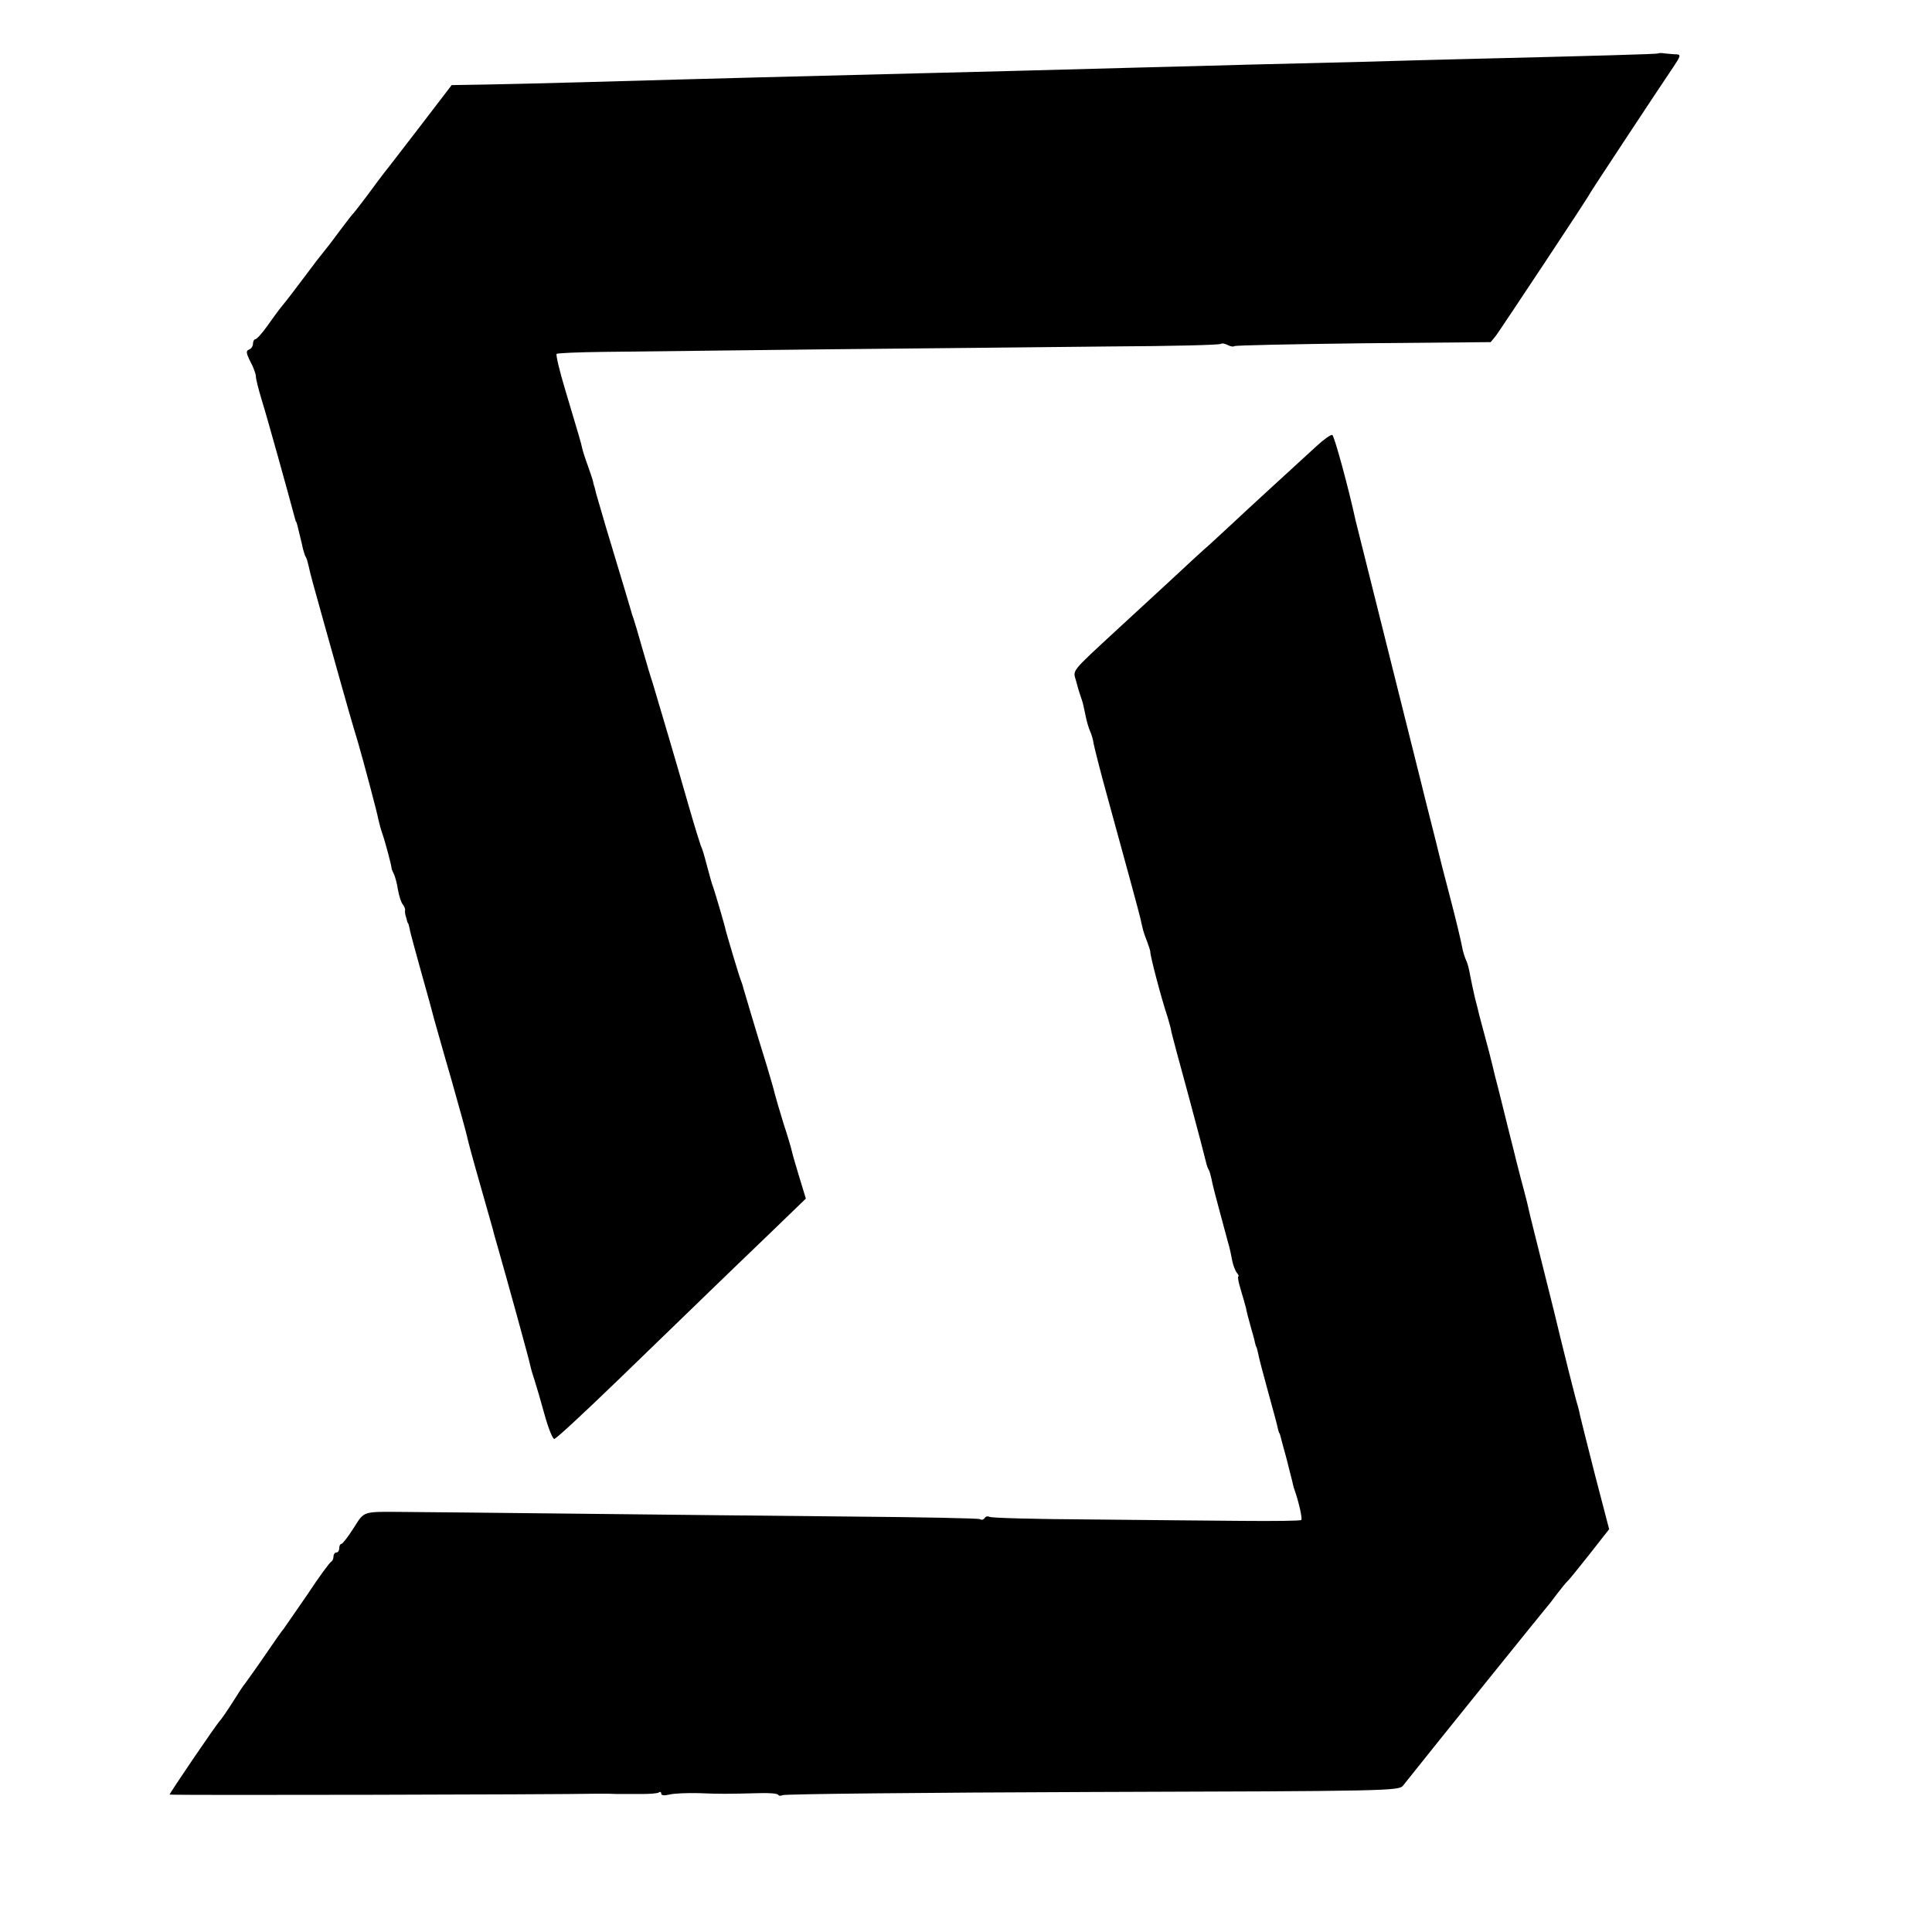
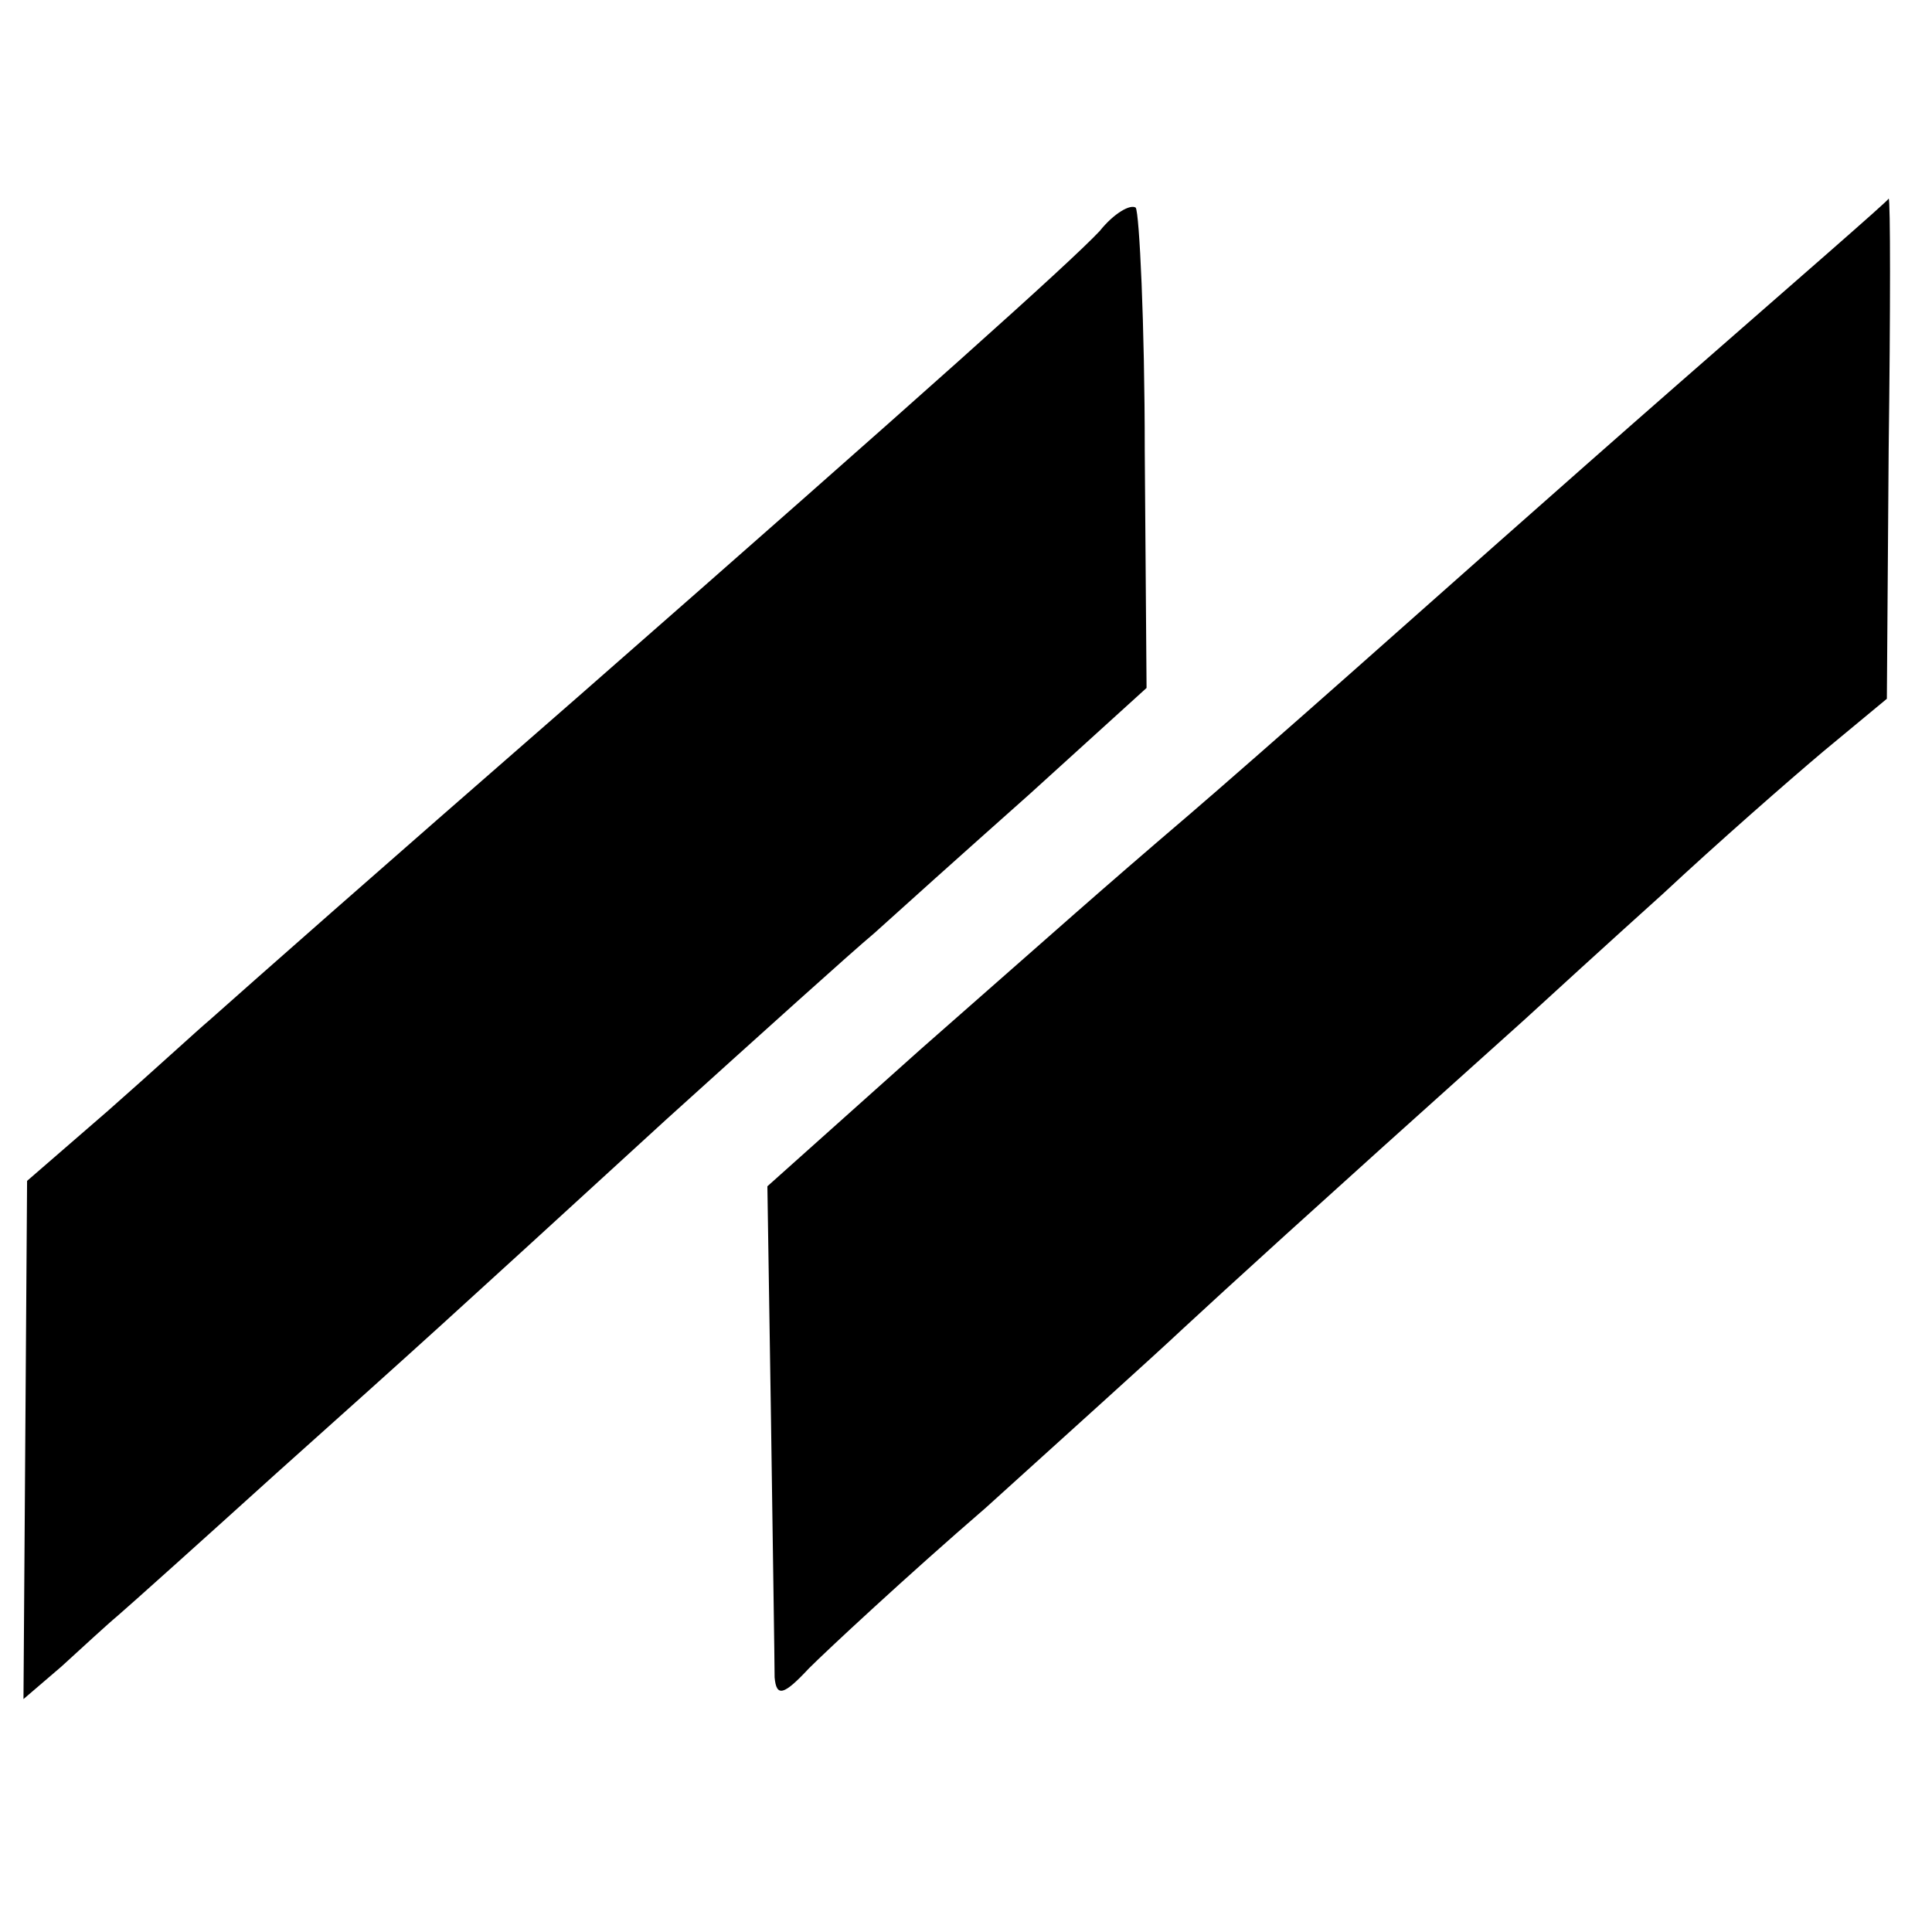
- <svg xmlns="http://www.w3.org/2000/svg" version="1.0" width="672pt" height="672pt" viewBox="0 0 672 672" preserveAspectRatio="xMidYMid meet">
-   <g transform="translate(0,672) scale(0.1,-0.1)" fill="#000000" stroke="none">
-     <path d="M5767 6534 c-2 -2 -203 -8 -657 -19 -74 -2 -241 -6 -370 -10 -129 -3 -311 -8 -405 -10 -93 -3 -262 -7 -375 -10 -364 -10 -561 -15 -765 -20 -397 -10 -680 -17 -1170 -31 -115 -3 -265 -7 -332 -8 l-122 -2 -111 -145 c-61 -79 -116 -151 -123 -159 -7 -9 -32 -42 -56 -75 -25 -33 -47 -62 -50 -65 -4 -3 -26 -32 -51 -65 -24 -33 -49 -65 -55 -72 -13 -16 -22 -27 -75 -98 -25 -33 -49 -65 -55 -72 -23 -28 -32 -40 -64 -85 -19 -27 -38 -48 -43 -48 -4 0 -8 -7 -8 -15 0 -9 -6 -18 -14 -21 -11 -4 -10 -12 5 -42 11 -20 19 -43 19 -51 0 -9 9 -45 20 -81 20 -64 94 -331 115 -410 2 -8 4 -15 5 -15 1 0 3 -7 5 -15 2 -8 6 -25 9 -37 3 -13 8 -32 10 -43 3 -11 7 -24 10 -28 3 -5 7 -19 10 -33 4 -20 17 -68 51 -189 35 -125 96 -343 104 -368 5 -18 11 -36 12 -40 1 -4 3 -11 5 -17 15 -51 67 -245 70 -265 3 -14 9 -36 14 -50 9 -25 32 -111 32 -120 0 -3 4 -12 8 -20 4 -8 11 -33 14 -54 4 -22 11 -45 17 -52 5 -6 9 -16 8 -20 -1 -5 0 -12 1 -16 1 -5 4 -12 5 -18 1 -5 3 -11 5 -12 1 -2 3 -10 5 -19 1 -10 20 -77 40 -150 21 -74 41 -147 45 -164 5 -16 31 -111 60 -210 28 -99 53 -189 55 -200 2 -11 22 -85 45 -165 23 -80 42 -149 44 -155 1 -5 9 -35 18 -65 32 -112 110 -394 113 -412 2 -10 9 -33 15 -51 6 -18 21 -70 34 -117 13 -47 28 -85 34 -85 6 0 106 93 224 207 117 113 258 250 313 303 55 53 153 148 219 211 l119 115 -22 72 c-12 40 -24 80 -26 90 -2 10 -15 55 -30 100 -14 45 -27 91 -30 102 -2 11 -16 58 -30 105 -33 105 -76 252 -80 265 -1 6 -5 17 -8 25 -7 17 -49 159 -53 175 -2 13 -35 124 -42 145 -8 22 -10 31 -22 75 -13 49 -15 56 -23 75 -3 8 -22 69 -41 135 -42 148 -114 390 -126 430 -6 17 -22 71 -36 120 -14 50 -28 97 -31 105 -3 8 -7 20 -8 25 -3 10 -29 99 -87 290 -16 55 -32 109 -35 120 -2 11 -6 25 -8 30 -1 6 -3 13 -4 17 -1 4 -9 27 -17 50 -9 24 -17 50 -19 59 -4 19 -9 36 -59 203 -20 66 -33 122 -30 125 3 3 76 6 162 7 86 1 436 5 777 9 341 3 788 8 993 10 205 1 376 5 379 9 3 3 13 1 23 -4 10 -5 20 -7 23 -4 3 3 205 7 448 10 l444 4 18 22 c17 23 327 490 327 495 0 2 244 372 291 441 24 36 26 42 11 43 -9 0 -27 2 -40 3 -12 2 -23 2 -25 0z" />
-     <path d="M4580 5169 c-96 -88 -247 -226 -300 -276 -30 -28 -65 -60 -76 -70 -12 -10 -72 -65 -134 -123 -63 -58 -143 -132 -179 -165 -171 -158 -159 -144 -148 -184 5 -20 12 -43 15 -51 8 -23 8 -22 17 -65 4 -22 12 -48 16 -57 5 -10 11 -30 13 -45 3 -15 23 -95 46 -178 67 -244 109 -398 116 -427 2 -10 6 -26 8 -35 2 -10 9 -31 16 -48 6 -16 11 -32 11 -35 -1 -13 39 -165 60 -227 5 -18 12 -40 13 -50 2 -10 29 -112 61 -228 31 -115 58 -218 60 -228 2 -9 6 -21 9 -25 3 -5 7 -19 10 -33 2 -13 14 -60 26 -104 12 -44 26 -96 31 -115 6 -19 12 -48 15 -65 3 -16 11 -36 16 -42 6 -7 8 -13 5 -13 -3 0 1 -21 9 -47 8 -27 16 -55 18 -63 1 -8 8 -35 15 -60 7 -25 15 -52 16 -60 2 -8 4 -15 5 -15 1 0 3 -10 6 -22 2 -13 18 -73 35 -135 17 -62 33 -120 34 -128 2 -8 4 -15 5 -15 1 0 3 -7 5 -15 2 -8 11 -42 20 -74 8 -33 17 -67 19 -75 2 -9 5 -23 8 -31 15 -42 29 -103 24 -107 -3 -3 -96 -4 -208 -3 -112 1 -352 3 -534 5 -182 1 -336 5 -342 9 -6 3 -13 2 -17 -4 -4 -6 -11 -8 -16 -4 -5 3 -206 7 -447 9 -240 2 -671 7 -957 10 -286 3 -554 6 -595 6 -152 1 -141 5 -180 -56 -19 -30 -38 -54 -42 -55 -5 0 -8 -7 -8 -15 0 -8 -4 -15 -10 -15 -5 0 -10 -6 -10 -14 0 -8 -4 -16 -8 -18 -4 -1 -42 -52 -82 -113 -41 -60 -79 -114 -83 -120 -5 -5 -35 -48 -67 -95 -32 -47 -63 -89 -67 -95 -5 -5 -24 -34 -42 -63 -19 -30 -39 -59 -45 -66 -14 -14 -176 -253 -176 -258 0 -3 1357 0 1485 3 6 0 24 0 40 0 17 -1 39 -1 50 -1 11 0 42 0 68 0 27 0 53 2 58 5 5 4 9 2 9 -4 0 -6 11 -7 28 -3 15 4 61 6 102 5 73 -3 95 -3 213 0 33 1 61 -1 64 -6 2 -4 9 -4 15 -1 6 4 491 9 1077 11 1030 3 1067 4 1081 22 107 135 496 617 500 621 3 3 19 23 35 45 17 22 33 42 37 45 4 3 38 45 76 93 l69 88 -50 192 c-27 105 -50 199 -52 207 -1 8 -5 22 -7 30 -5 12 -55 213 -83 330 -2 8 -9 35 -15 60 -6 25 -15 61 -20 80 -5 19 -18 73 -30 120 -12 47 -25 101 -29 120 -5 19 -14 55 -21 80 -6 25 -14 53 -16 62 -2 10 -7 28 -10 41 -6 24 -18 70 -33 132 -5 22 -15 58 -20 80 -6 22 -15 58 -20 80 -5 22 -17 67 -26 100 -9 33 -18 67 -20 75 -2 8 -8 35 -15 60 -6 25 -13 61 -17 80 -3 19 -9 42 -14 51 -4 9 -11 30 -14 48 -3 17 -21 93 -41 169 -20 75 -37 144 -39 152 -2 8 -15 62 -30 120 -15 58 -28 112 -30 120 -2 8 -36 143 -75 300 -39 157 -73 292 -75 300 -2 8 -20 80 -40 160 -20 80 -38 152 -40 160 -24 111 -74 295 -81 297 -5 2 -29 -15 -54 -38z" />
+ <svg xmlns="http://www.w3.org/2000/svg" version="1.0" width="107pt" height="107pt" viewBox="0 0 107 107" preserveAspectRatio="xMidYMid meet">
+   <g transform="translate(0,107) scale(0.1,-0.1)" fill="#000000" stroke="none">
+     <path d="M609 942 c-17 -18 -95 -88 -289 -258 -117 -102 -177 -155 -204 -179 -6 -5 -31 -28 -56 -50 l-45 -39 -1 -144 -1 -143 21 18 c11 10 25 23 31 28 7 6 46 41 88 79 86 77 86 77 216 196 52 47 103 93 115 103 11 10 50 45 86 77 l65 59 -1 131 c0 71 -3 132 -5 135 -3 2 -12 -3 -20 -13z" />
+     <path d="M929 857 c-64 -56 -145 -128 -180 -159 -35 -31 -75 -66 -89 -78 -55 -47 -68 -59 -150 -131 l-85 -76 2 -129 c1 -71 2 -135 2 -143 1 -11 5 -10 19 5 10 10 54 51 98 89 43 39 92 83 109 99 26 24 63 58 189 171 12 11 47 43 77 70 30 28 70 63 89 79 l35 29 1 138 c1 77 1 139 0 139 0 -1 -53 -47 -117 -103z" />
  </g>
</svg>
